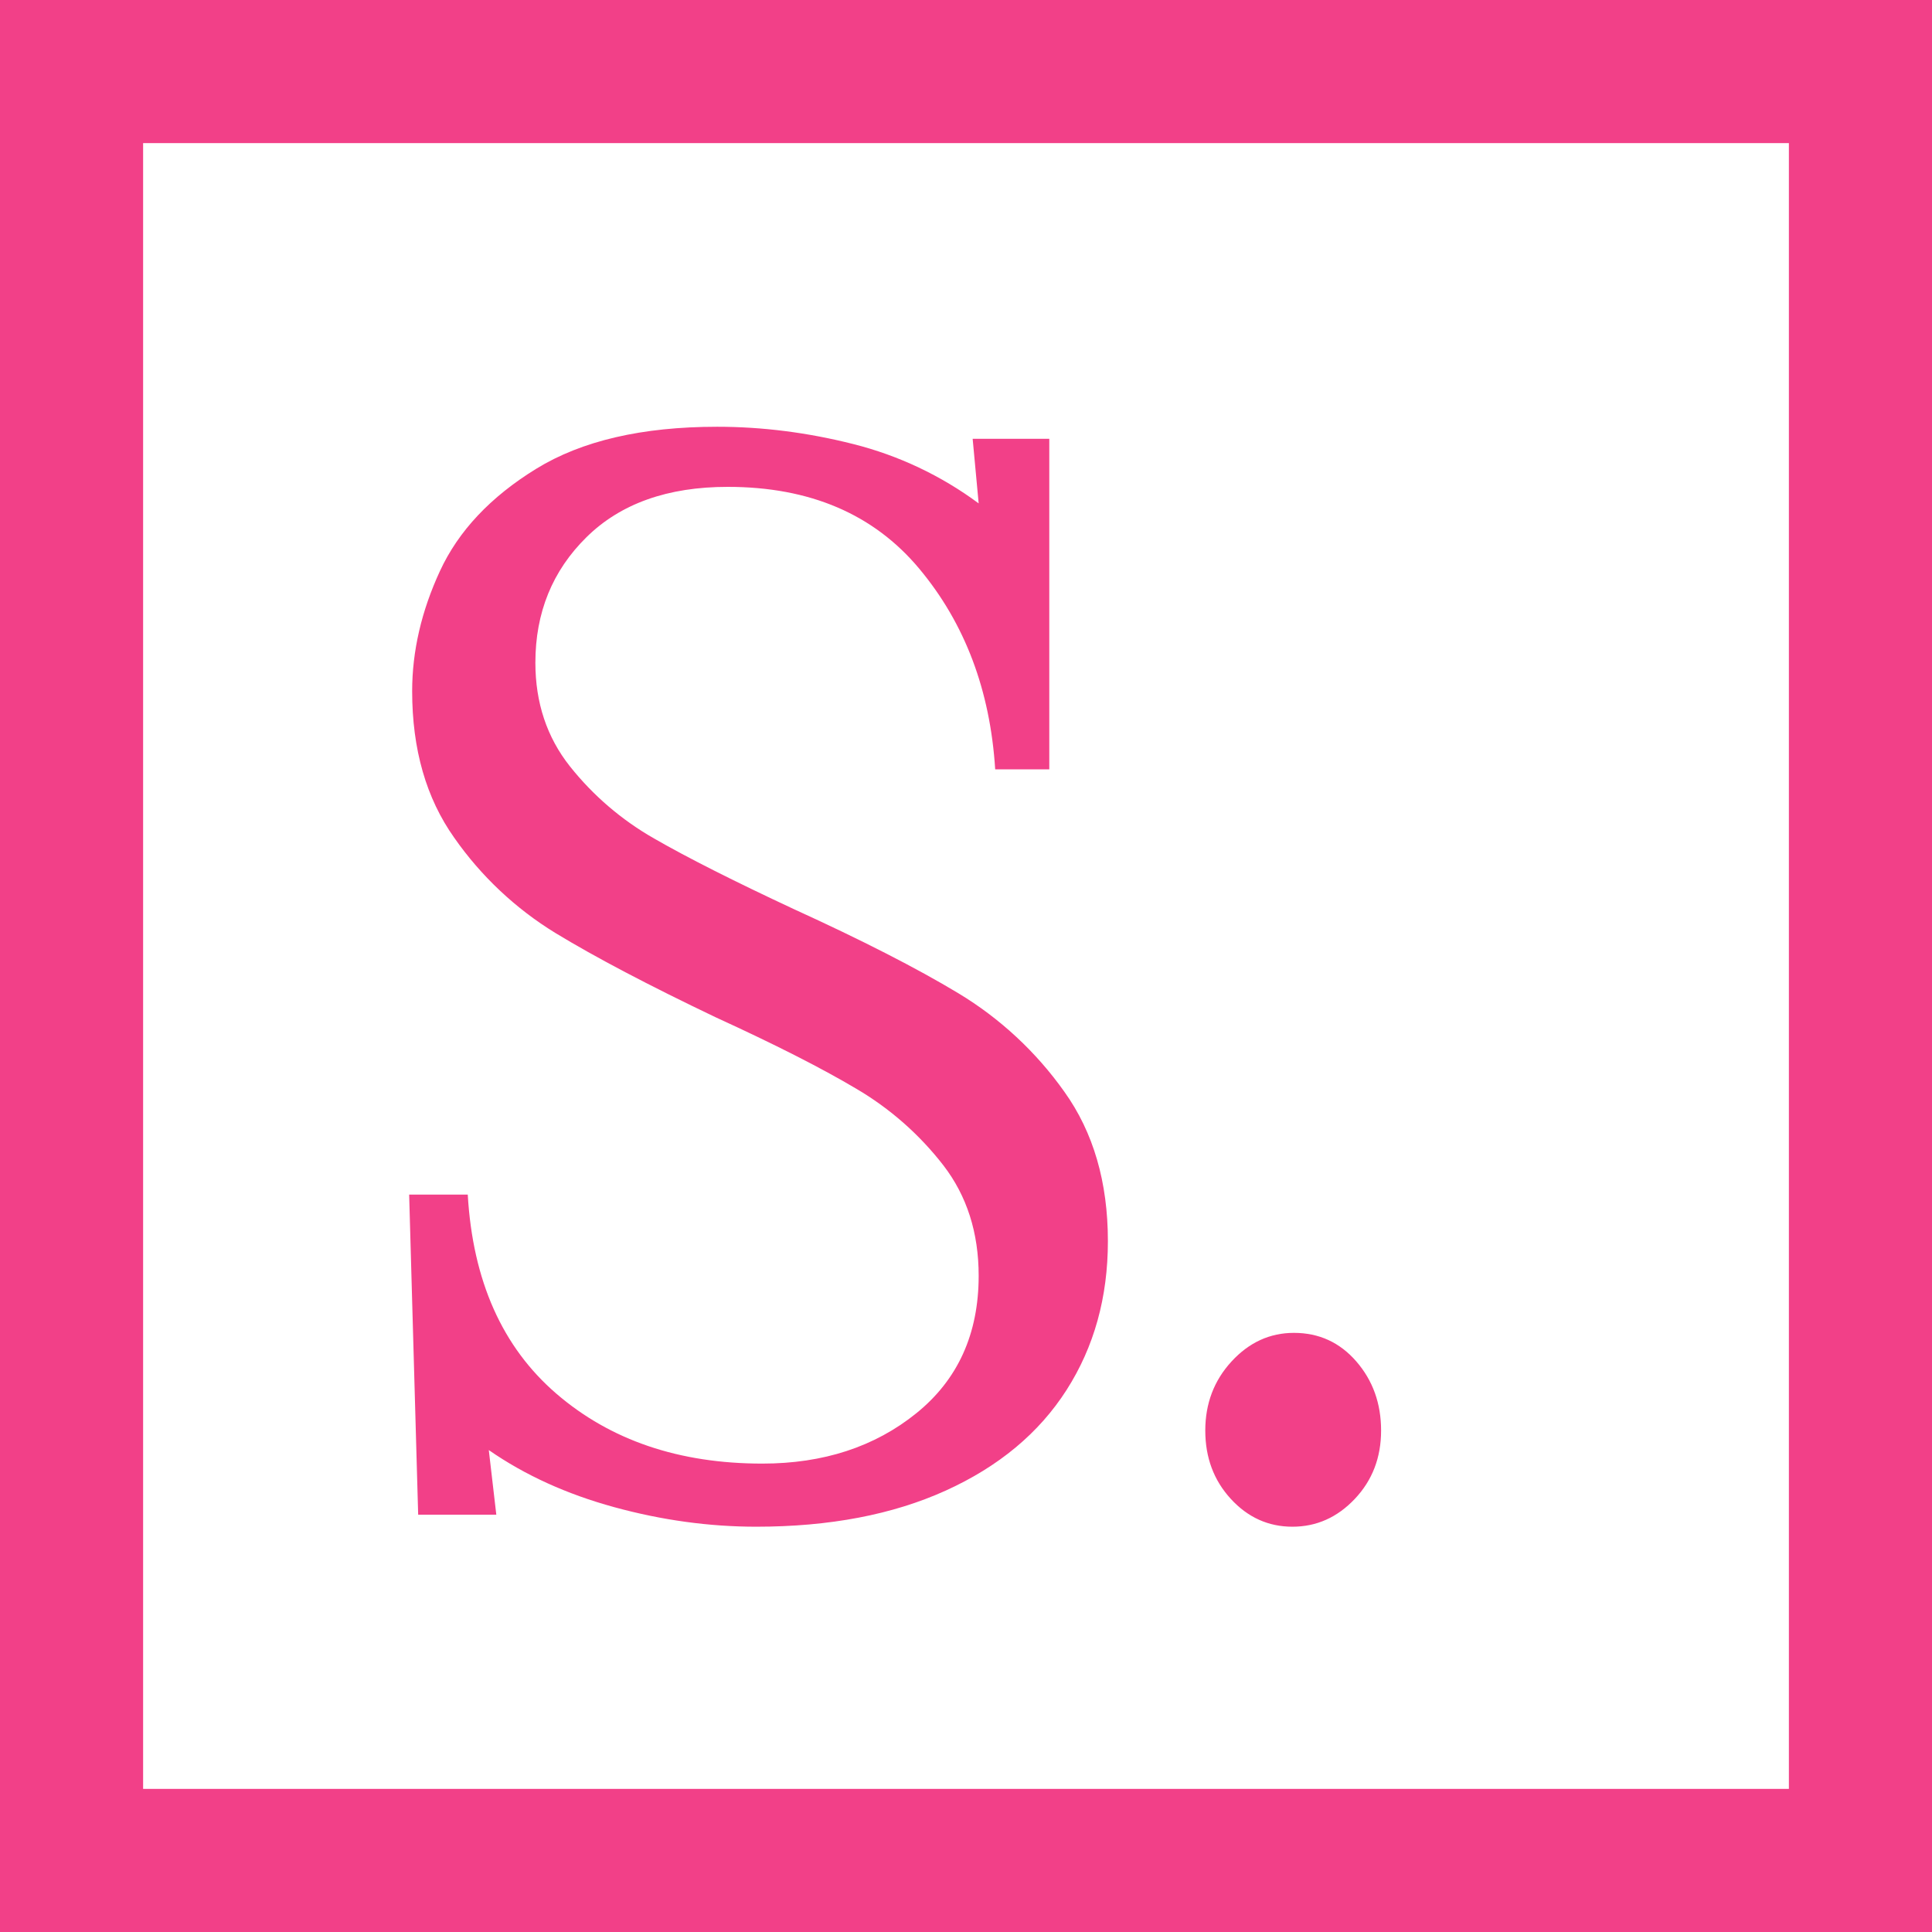
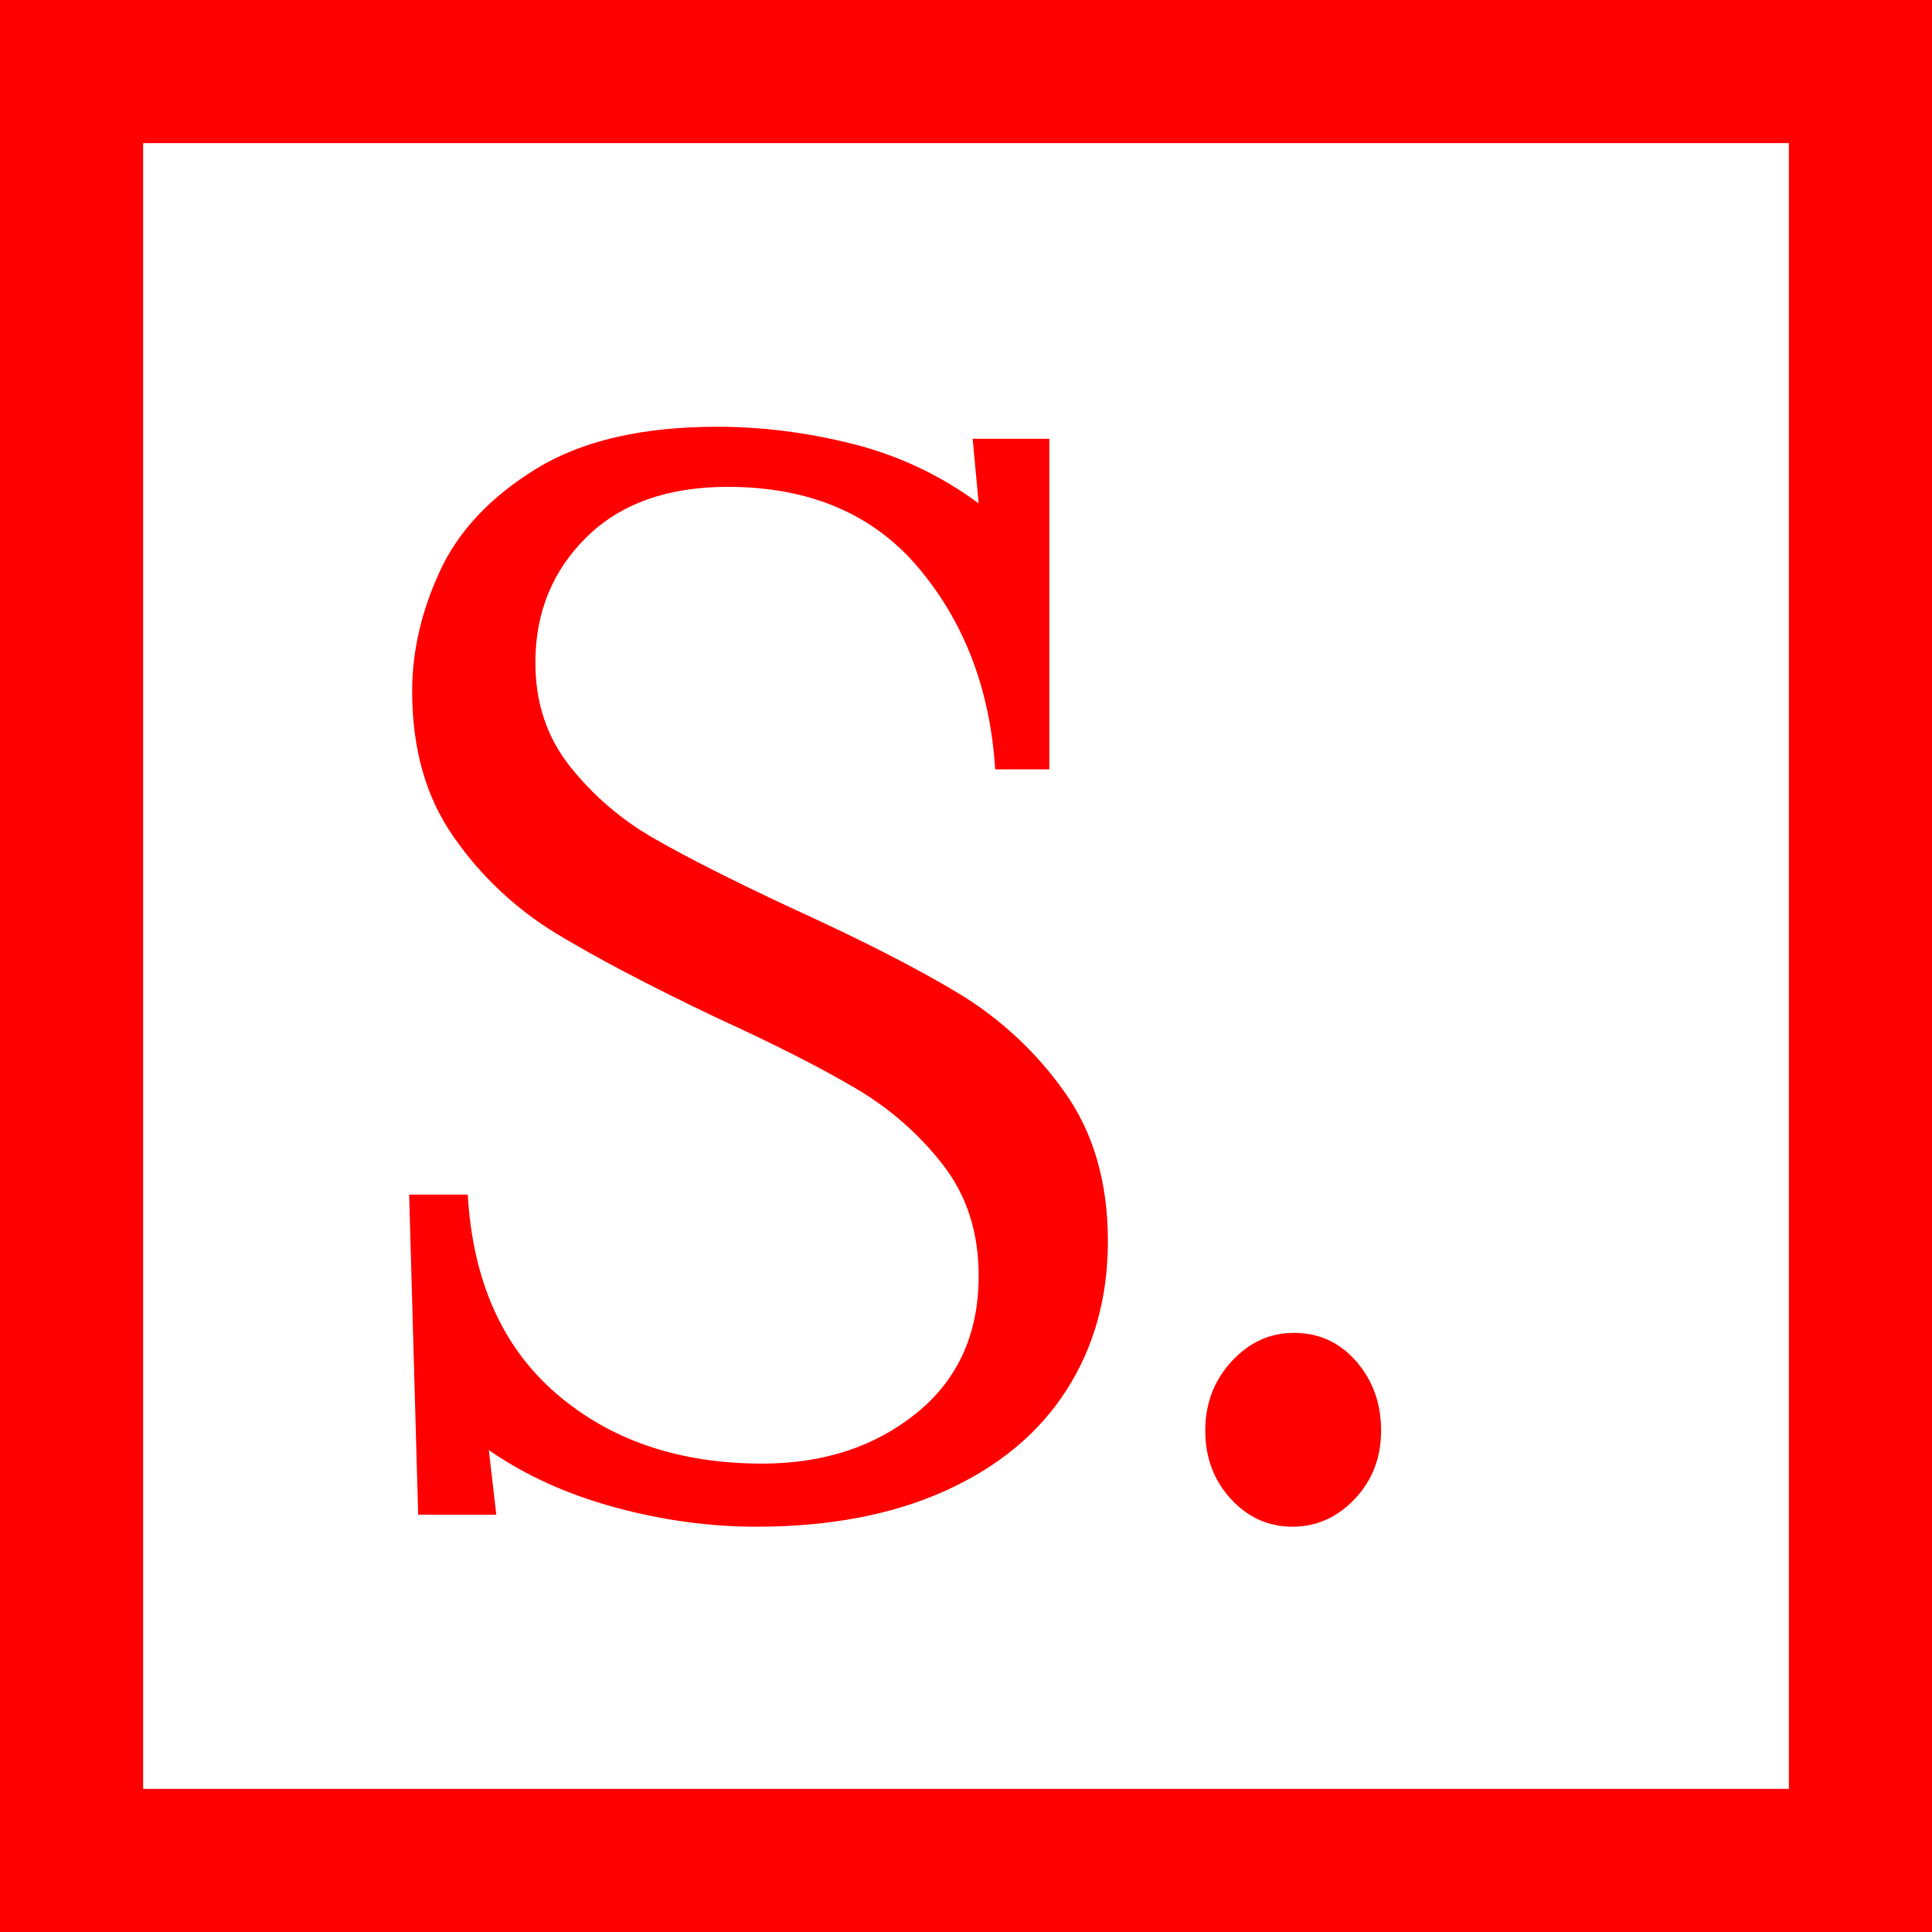
<svg xmlns="http://www.w3.org/2000/svg" width="54" height="54">
  <g fill="none" fill-rule="evenodd">
-     <path stroke="#f24088" stroke-width="4" d="M2 2h50v50H2z" />
-     <path fill="#f24088" d="M17.169 42.126c-1.33-.364-2.499-.896-3.507-1.596l.21 1.806h-2.184l-.252-8.946h1.638c.14 2.408.966 4.263 2.478 5.565 1.512 1.302 3.43 1.953 5.754 1.953 1.708 0 3.143-.469 4.305-1.407 1.162-.938 1.743-2.219 1.743-3.843 0-1.204-.329-2.233-.987-3.087a8.556 8.556 0 00-2.436-2.142c-.966-.574-2.275-1.239-3.927-1.995-1.876-.896-3.367-1.68-4.473-2.352a9.508 9.508 0 01-2.835-2.667c-.784-1.106-1.176-2.471-1.176-4.095 0-1.12.259-2.24.777-3.36.518-1.12 1.414-2.072 2.688-2.856 1.274-.784 2.961-1.176 5.061-1.176 1.26 0 2.527.161 3.801.483a9.982 9.982 0 013.507 1.659l-.168-1.806h2.142v9.24h-1.512c-.14-2.212-.847-4.081-2.121-5.607-1.274-1.526-3.059-2.289-5.355-2.289-1.68 0-2.996.469-3.948 1.407-.952.938-1.428 2.107-1.428 3.507 0 1.12.322 2.086.966 2.898a8.175 8.175 0 002.352 2.016c.924.532 2.226 1.19 3.906 1.974 1.904.868 3.437 1.652 4.599 2.352a9.894 9.894 0 012.961 2.751c.812 1.134 1.218 2.527 1.218 4.179 0 1.568-.385 2.954-1.155 4.158-.77 1.204-1.897 2.142-3.381 2.814-1.484.672-3.248 1.008-5.292 1.008-1.316 0-2.639-.182-3.969-.546zM34.402 41.895c-.476-.518-.714-1.155-.714-1.911s.245-1.4.735-1.932 1.071-.798 1.743-.798c.7 0 1.281.266 1.743.798.462.532.693 1.176.693 1.932s-.245 1.393-.735 1.911-1.071.777-1.743.777c-.672 0-1.246-.259-1.722-.777z" />
+     <path stroke="#FF0000" stroke-width="4" d="M2 2h50v50H2z" />
+     <path fill="#FF0000" d="M17.169 42.126c-1.33-.364-2.499-.896-3.507-1.596l.21 1.806h-2.184l-.252-8.946h1.638c.14 2.408.966 4.263 2.478 5.565 1.512 1.302 3.43 1.953 5.754 1.953 1.708 0 3.143-.469 4.305-1.407 1.162-.938 1.743-2.219 1.743-3.843 0-1.204-.329-2.233-.987-3.087a8.556 8.556 0 00-2.436-2.142c-.966-.574-2.275-1.239-3.927-1.995-1.876-.896-3.367-1.68-4.473-2.352a9.508 9.508 0 01-2.835-2.667c-.784-1.106-1.176-2.471-1.176-4.095 0-1.12.259-2.24.777-3.36.518-1.12 1.414-2.072 2.688-2.856 1.274-.784 2.961-1.176 5.061-1.176 1.26 0 2.527.161 3.801.483a9.982 9.982 0 013.507 1.659l-.168-1.806h2.142v9.24h-1.512c-.14-2.212-.847-4.081-2.121-5.607-1.274-1.526-3.059-2.289-5.355-2.289-1.68 0-2.996.469-3.948 1.407-.952.938-1.428 2.107-1.428 3.507 0 1.12.322 2.086.966 2.898a8.175 8.175 0 002.352 2.016c.924.532 2.226 1.19 3.906 1.974 1.904.868 3.437 1.652 4.599 2.352a9.894 9.894 0 012.961 2.751c.812 1.134 1.218 2.527 1.218 4.179 0 1.568-.385 2.954-1.155 4.158-.77 1.204-1.897 2.142-3.381 2.814-1.484.672-3.248 1.008-5.292 1.008-1.316 0-2.639-.182-3.969-.546zM34.402 41.895c-.476-.518-.714-1.155-.714-1.911s.245-1.4.735-1.932 1.071-.798 1.743-.798c.7 0 1.281.266 1.743.798.462.532.693 1.176.693 1.932s-.245 1.393-.735 1.911-1.071.777-1.743.777c-.672 0-1.246-.259-1.722-.777z" />
  </g>
</svg>
